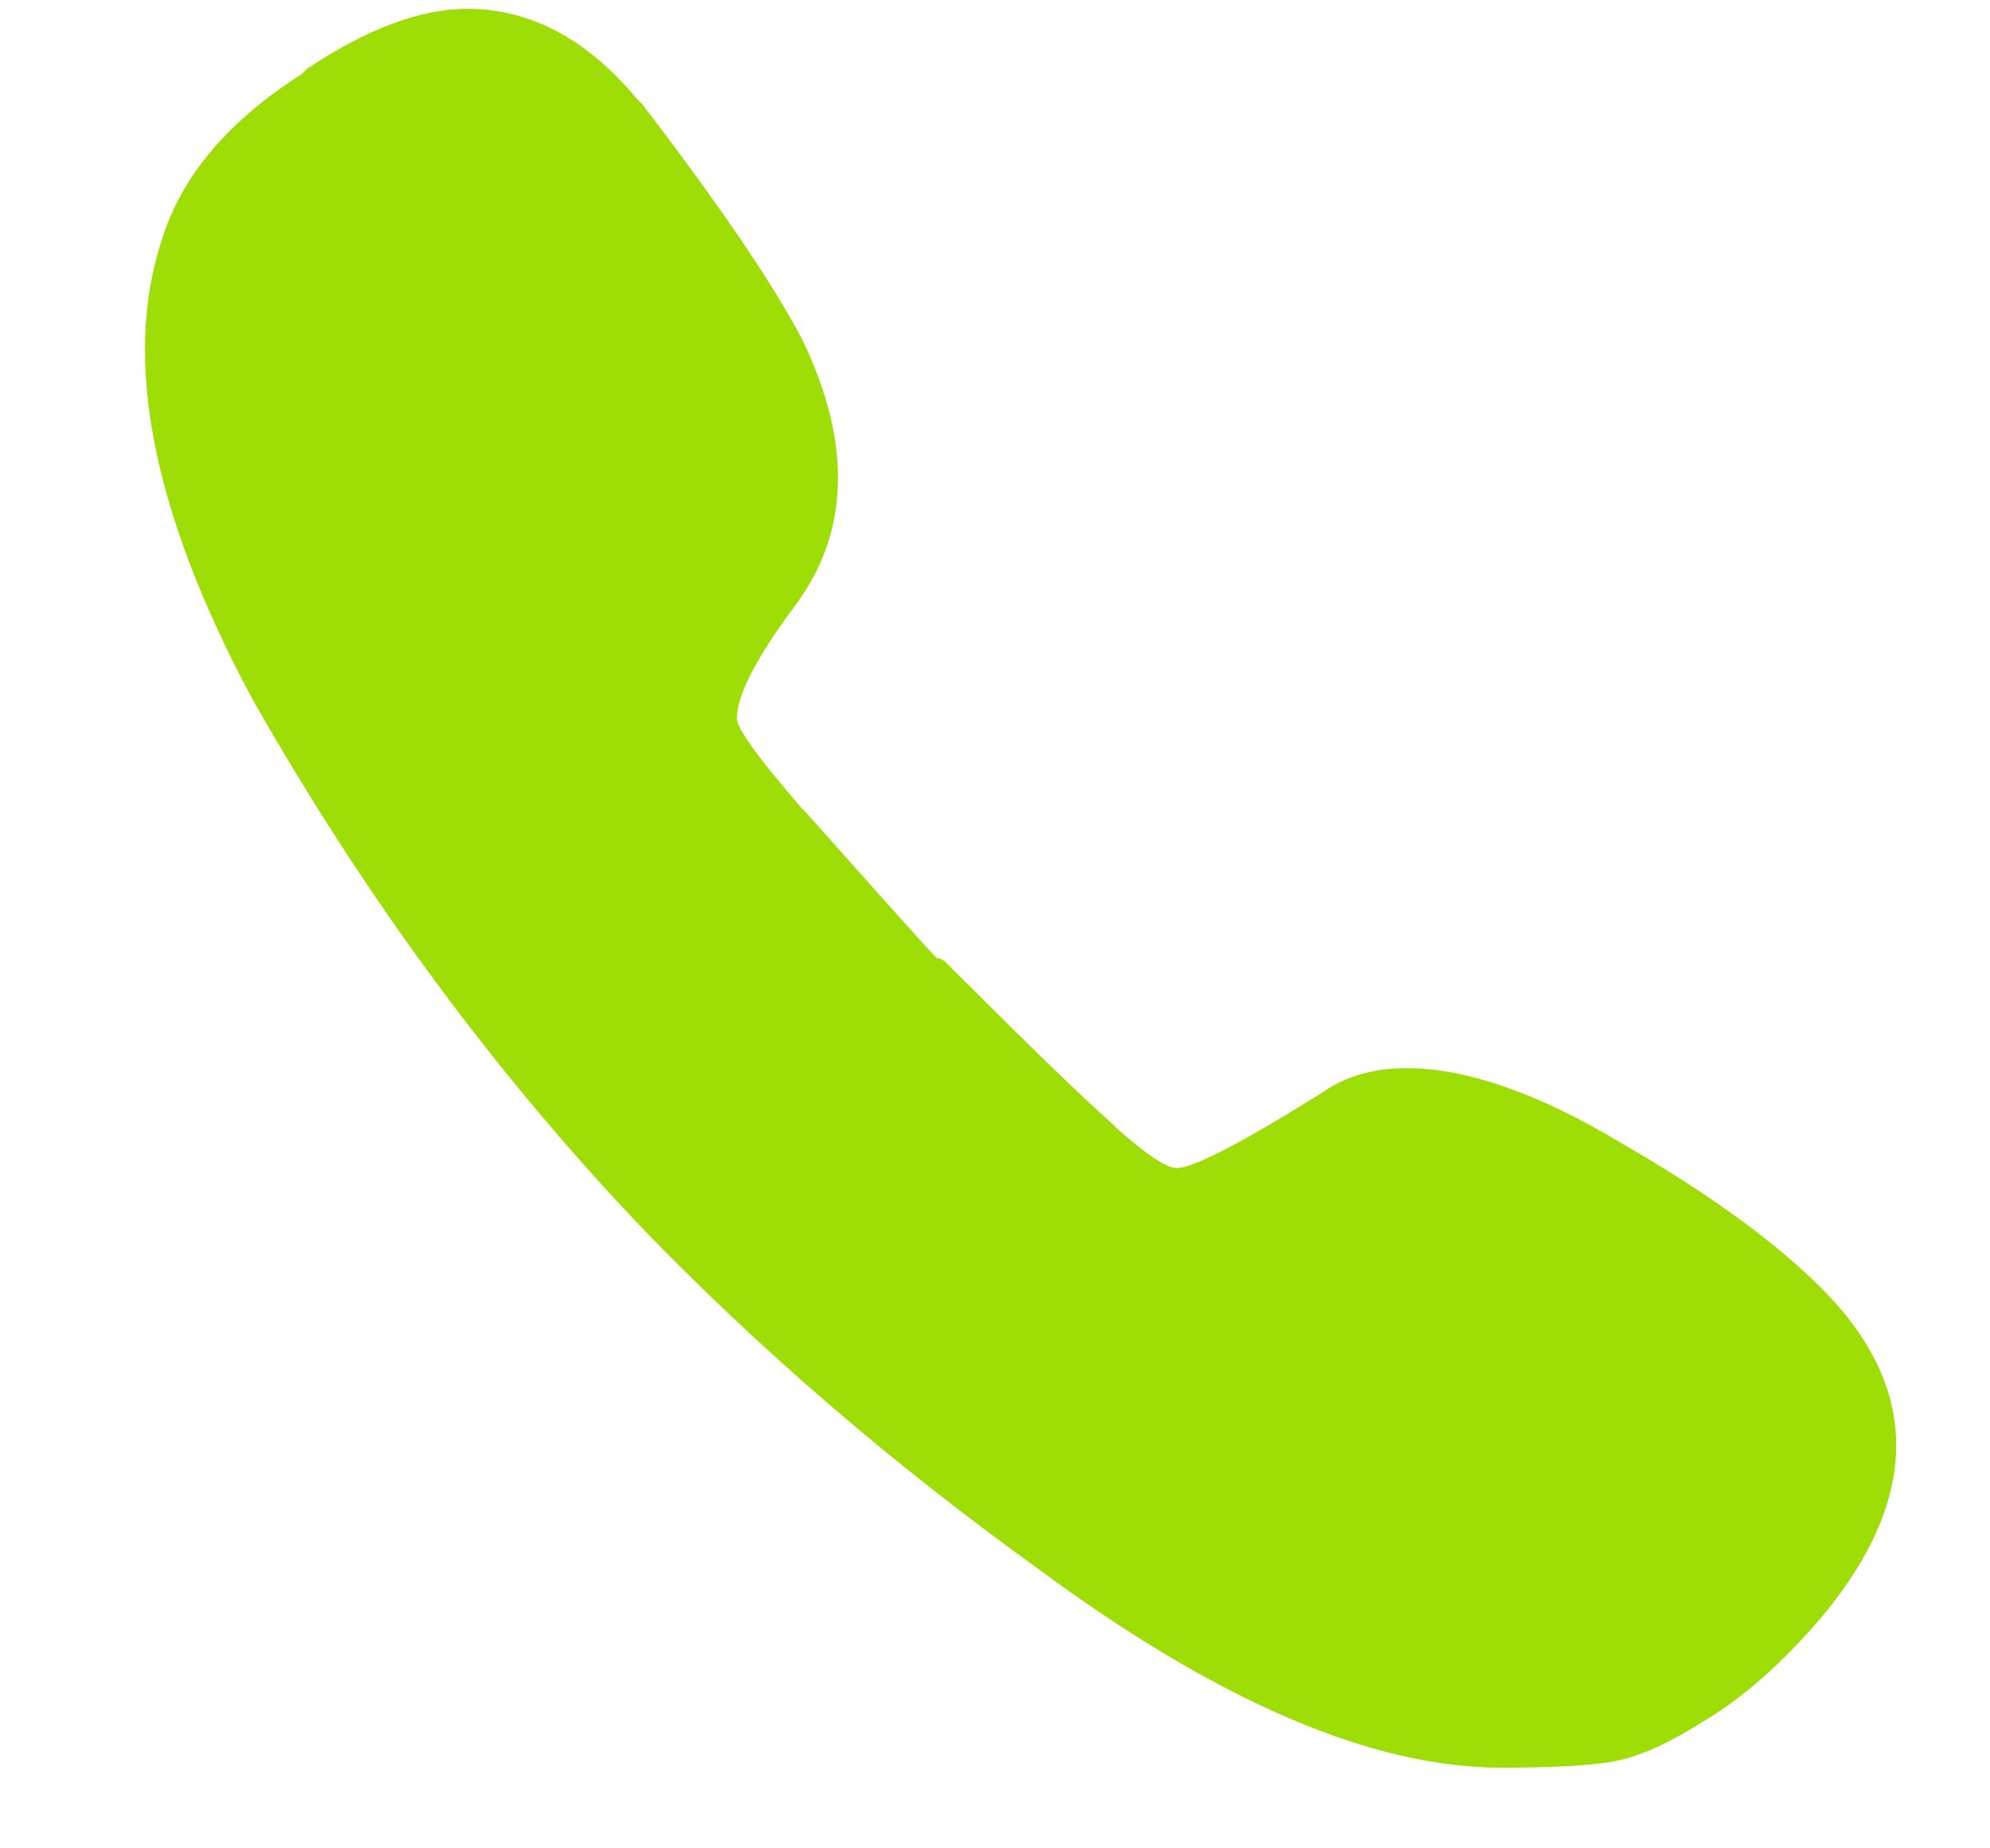
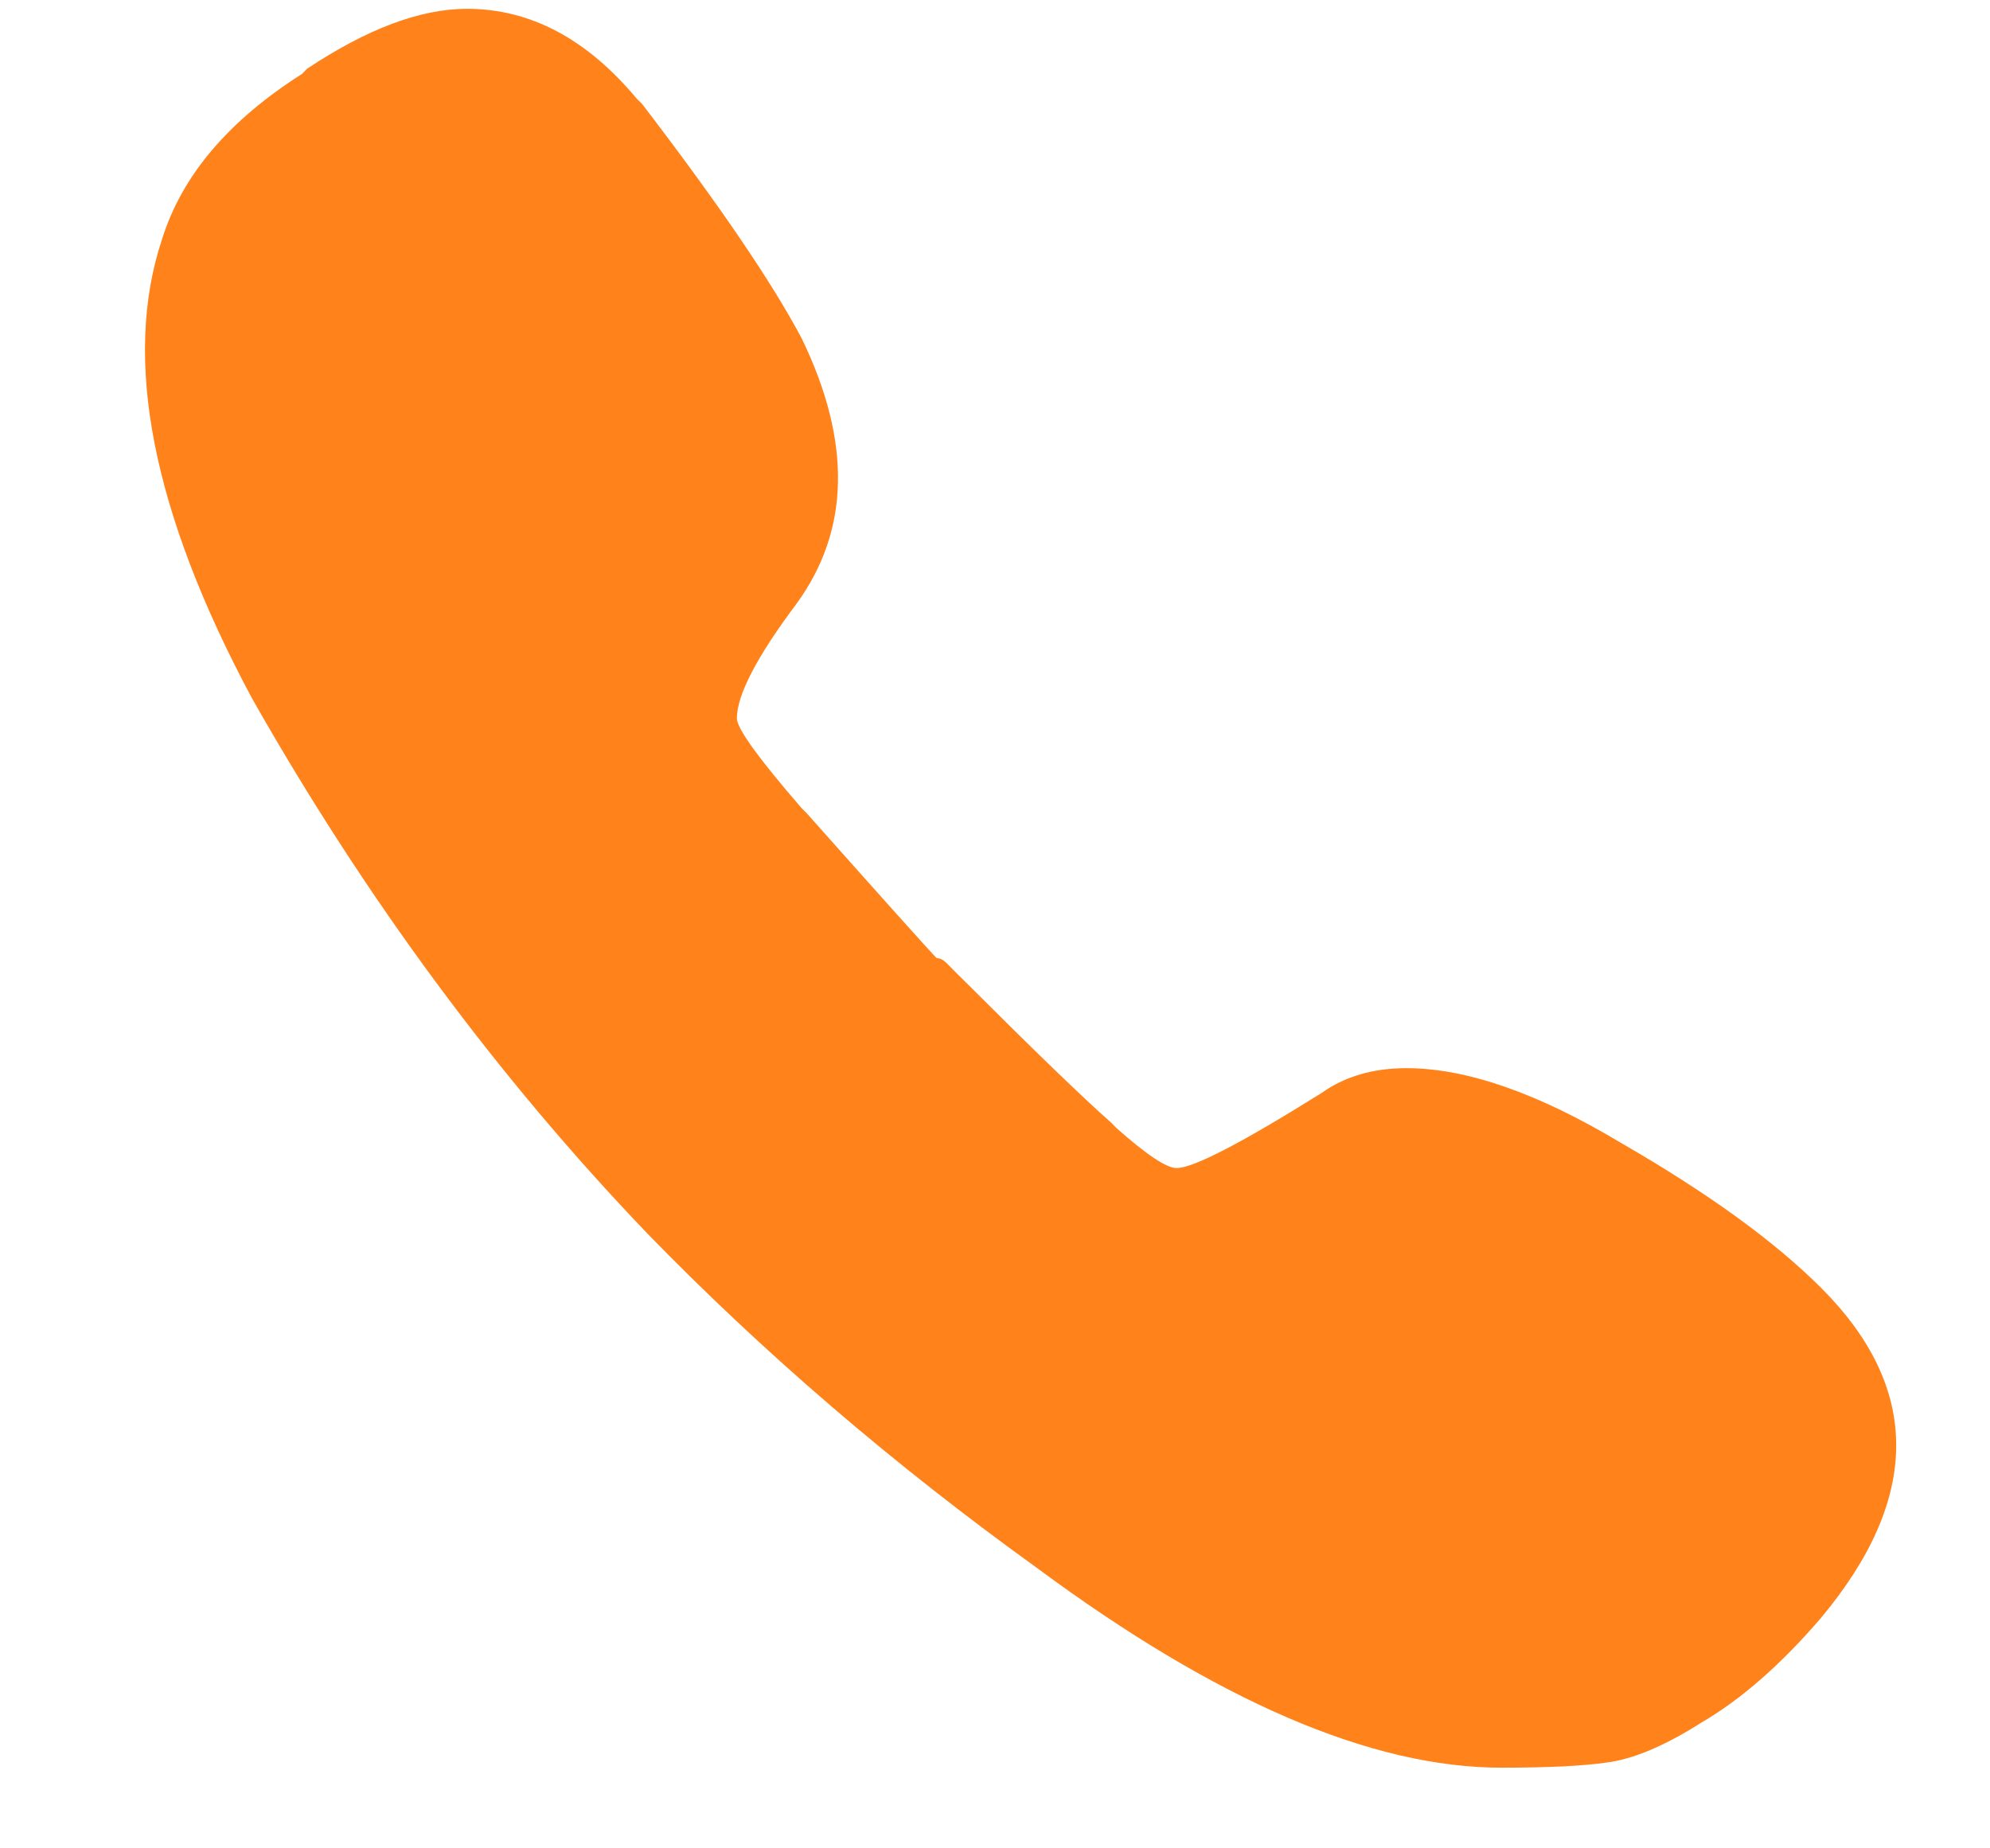
<svg xmlns="http://www.w3.org/2000/svg" width="14" height="13" viewBox="0 0 14 13" fill="none">
-   <path d="M12.812 9.062C13.516 9.766 13.516 10.539 12.812 11.383C12.531 11.711 12.25 11.957 11.969 12.121C11.711 12.285 11.488 12.379 11.301 12.402C11.137 12.426 10.891 12.438 10.562 12.438C9.648 12.438 8.559 11.969 7.293 11.031C6.285 10.305 5.371 9.52 4.551 8.676C3.496 7.574 2.57 6.32 1.773 4.914C1.07 3.602 0.859 2.523 1.141 1.68C1.281 1.234 1.609 0.848 2.125 0.52L2.16 0.484C2.582 0.203 2.957 0.062 3.285 0.062C3.73 0.062 4.129 0.273 4.48 0.695L4.516 0.73C5.055 1.434 5.43 1.984 5.641 2.383C5.992 3.109 5.98 3.73 5.605 4.246C5.324 4.621 5.184 4.891 5.184 5.055C5.184 5.125 5.336 5.336 5.641 5.688L5.676 5.723C6.238 6.355 6.543 6.695 6.59 6.742C6.613 6.742 6.637 6.754 6.66 6.777C6.684 6.801 6.707 6.824 6.73 6.848L6.801 6.918C7.27 7.387 7.609 7.715 7.82 7.902L7.855 7.938C8.066 8.125 8.207 8.219 8.277 8.219C8.395 8.219 8.734 8.043 9.297 7.691C9.461 7.574 9.66 7.516 9.895 7.516C10.316 7.516 10.82 7.691 11.406 8.043C12.016 8.395 12.484 8.734 12.812 9.062Z" fill="#9EDD05" />
+   <path d="M12.812 9.062C13.516 9.766 13.516 10.539 12.812 11.383C12.531 11.711 12.25 11.957 11.969 12.121C11.711 12.285 11.488 12.379 11.301 12.402C11.137 12.426 10.891 12.438 10.562 12.438C9.648 12.438 8.559 11.969 7.293 11.031C6.285 10.305 5.371 9.52 4.551 8.676C3.496 7.574 2.57 6.32 1.773 4.914C1.07 3.602 0.859 2.523 1.141 1.68C1.281 1.234 1.609 0.848 2.125 0.52L2.16 0.484C2.582 0.203 2.957 0.062 3.285 0.062C3.73 0.062 4.129 0.273 4.48 0.695L4.516 0.73C5.055 1.434 5.43 1.984 5.641 2.383C5.992 3.109 5.98 3.73 5.605 4.246C5.324 4.621 5.184 4.891 5.184 5.055C5.184 5.125 5.336 5.336 5.641 5.688L5.676 5.723C6.238 6.355 6.543 6.695 6.59 6.742C6.613 6.742 6.637 6.754 6.66 6.777C6.684 6.801 6.707 6.824 6.73 6.848L6.801 6.918C7.27 7.387 7.609 7.715 7.82 7.902L7.855 7.938C8.066 8.125 8.207 8.219 8.277 8.219C8.395 8.219 8.734 8.043 9.297 7.691C9.461 7.574 9.66 7.516 9.895 7.516C10.316 7.516 10.82 7.691 11.406 8.043C12.016 8.395 12.484 8.734 12.812 9.062Z" fill="#FF821A" />
</svg>
